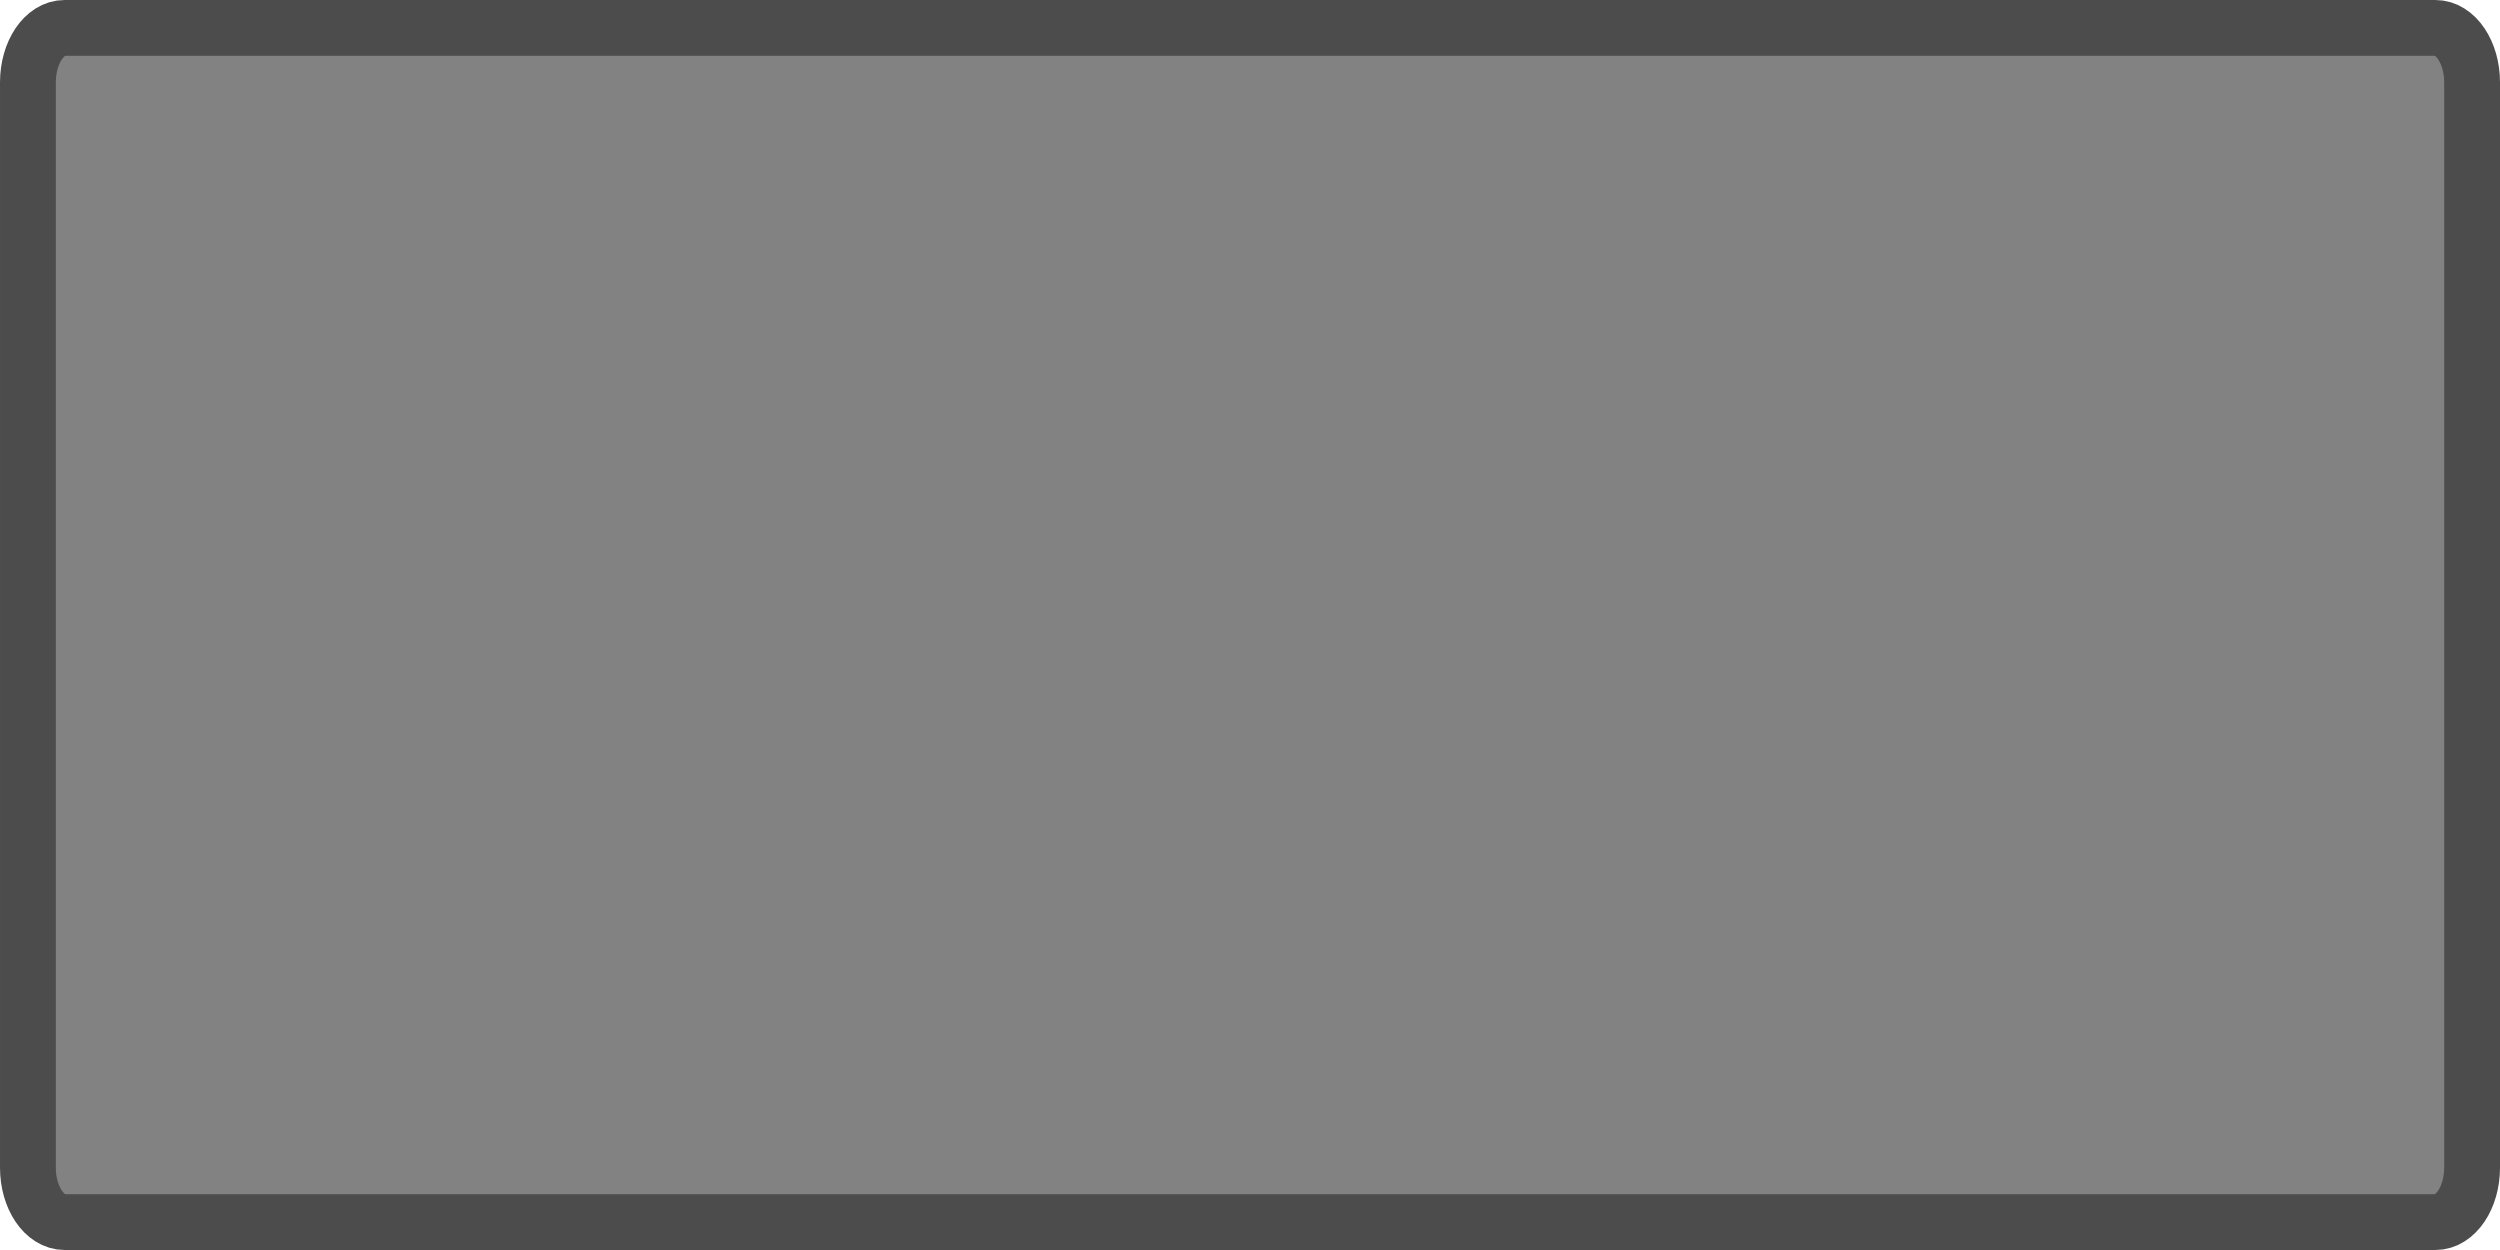
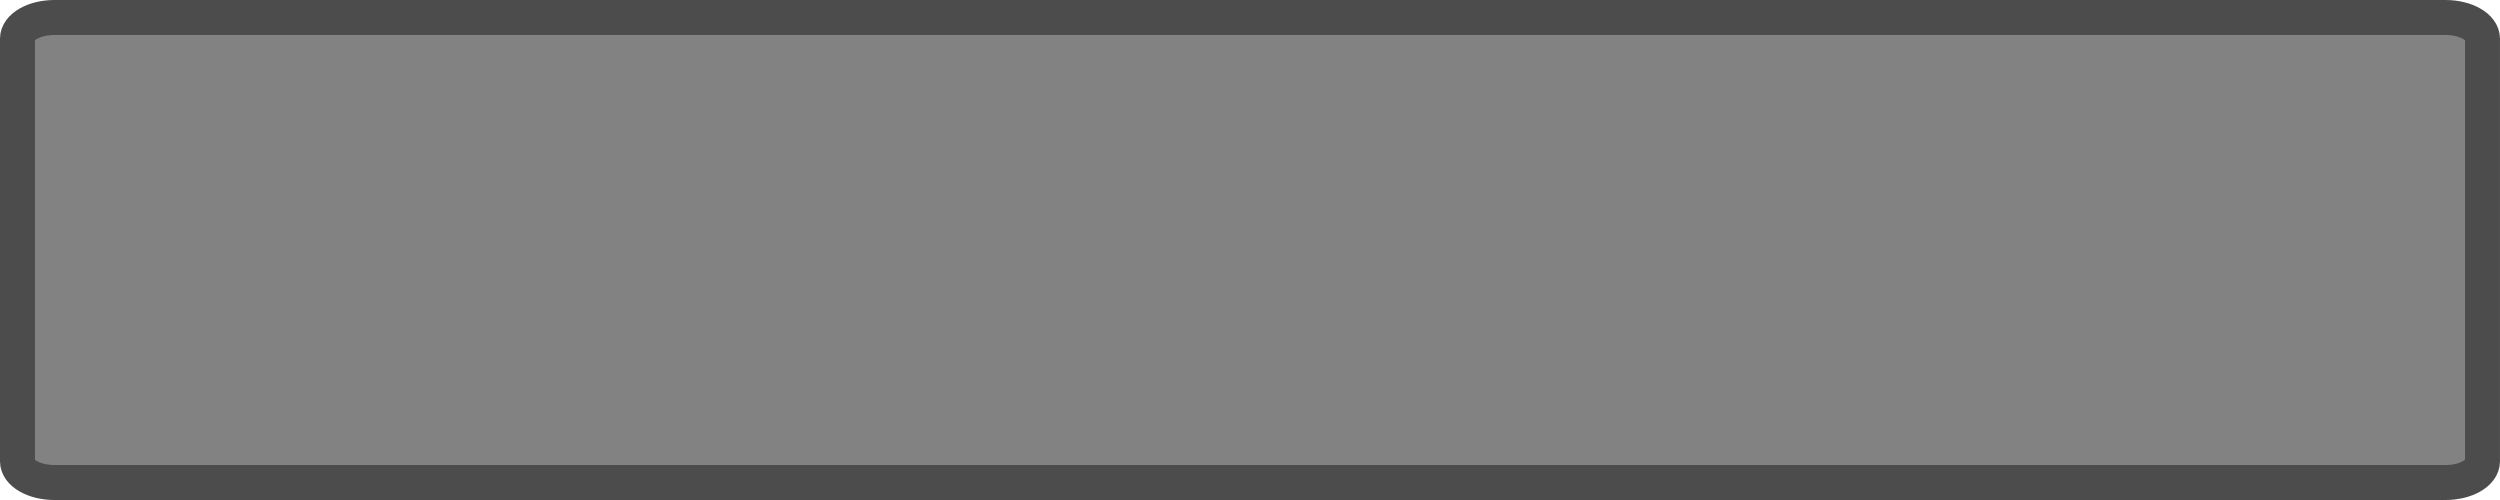
- <svg xmlns="http://www.w3.org/2000/svg" width="200" height="100" id="svg3028" version="1.1">
+ <svg xmlns="http://www.w3.org/2000/svg" width="500" height="100" id="svg3028" version="1.1">
  <defs id="defs3030" />
-   <g id="layer1" transform="translate(-240.7143,-400.2193)">
-     <rect style="opacity:0.7;fill:#4d4d4d;fill-opacity:1;stroke:#000000;stroke-width:4.465;stroke-miterlimit:4;stroke-opacity:1;stroke-dasharray:none" id="rect3036" width="195.535" height="95.535" x="242.947" y="402.452" rx="2.938" ry="4.359" />
+   <g id="layer1" transform="translate(-240.7188,-400.2188)">
+     <rect style="opacity:0.7;fill:#4d4d4d;fill-opacity:1;stroke:#000000;stroke-width:6.995;stroke-miterlimit:4;stroke-opacity:1;stroke-dasharray:none" id="rect3036" width="493.005" height="93.005" x="244.212" y="403.717" rx="7.407" ry="4.243" />
  </g>
</svg>
